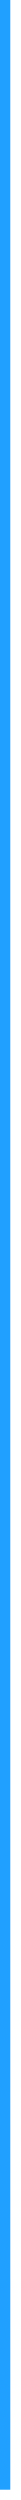
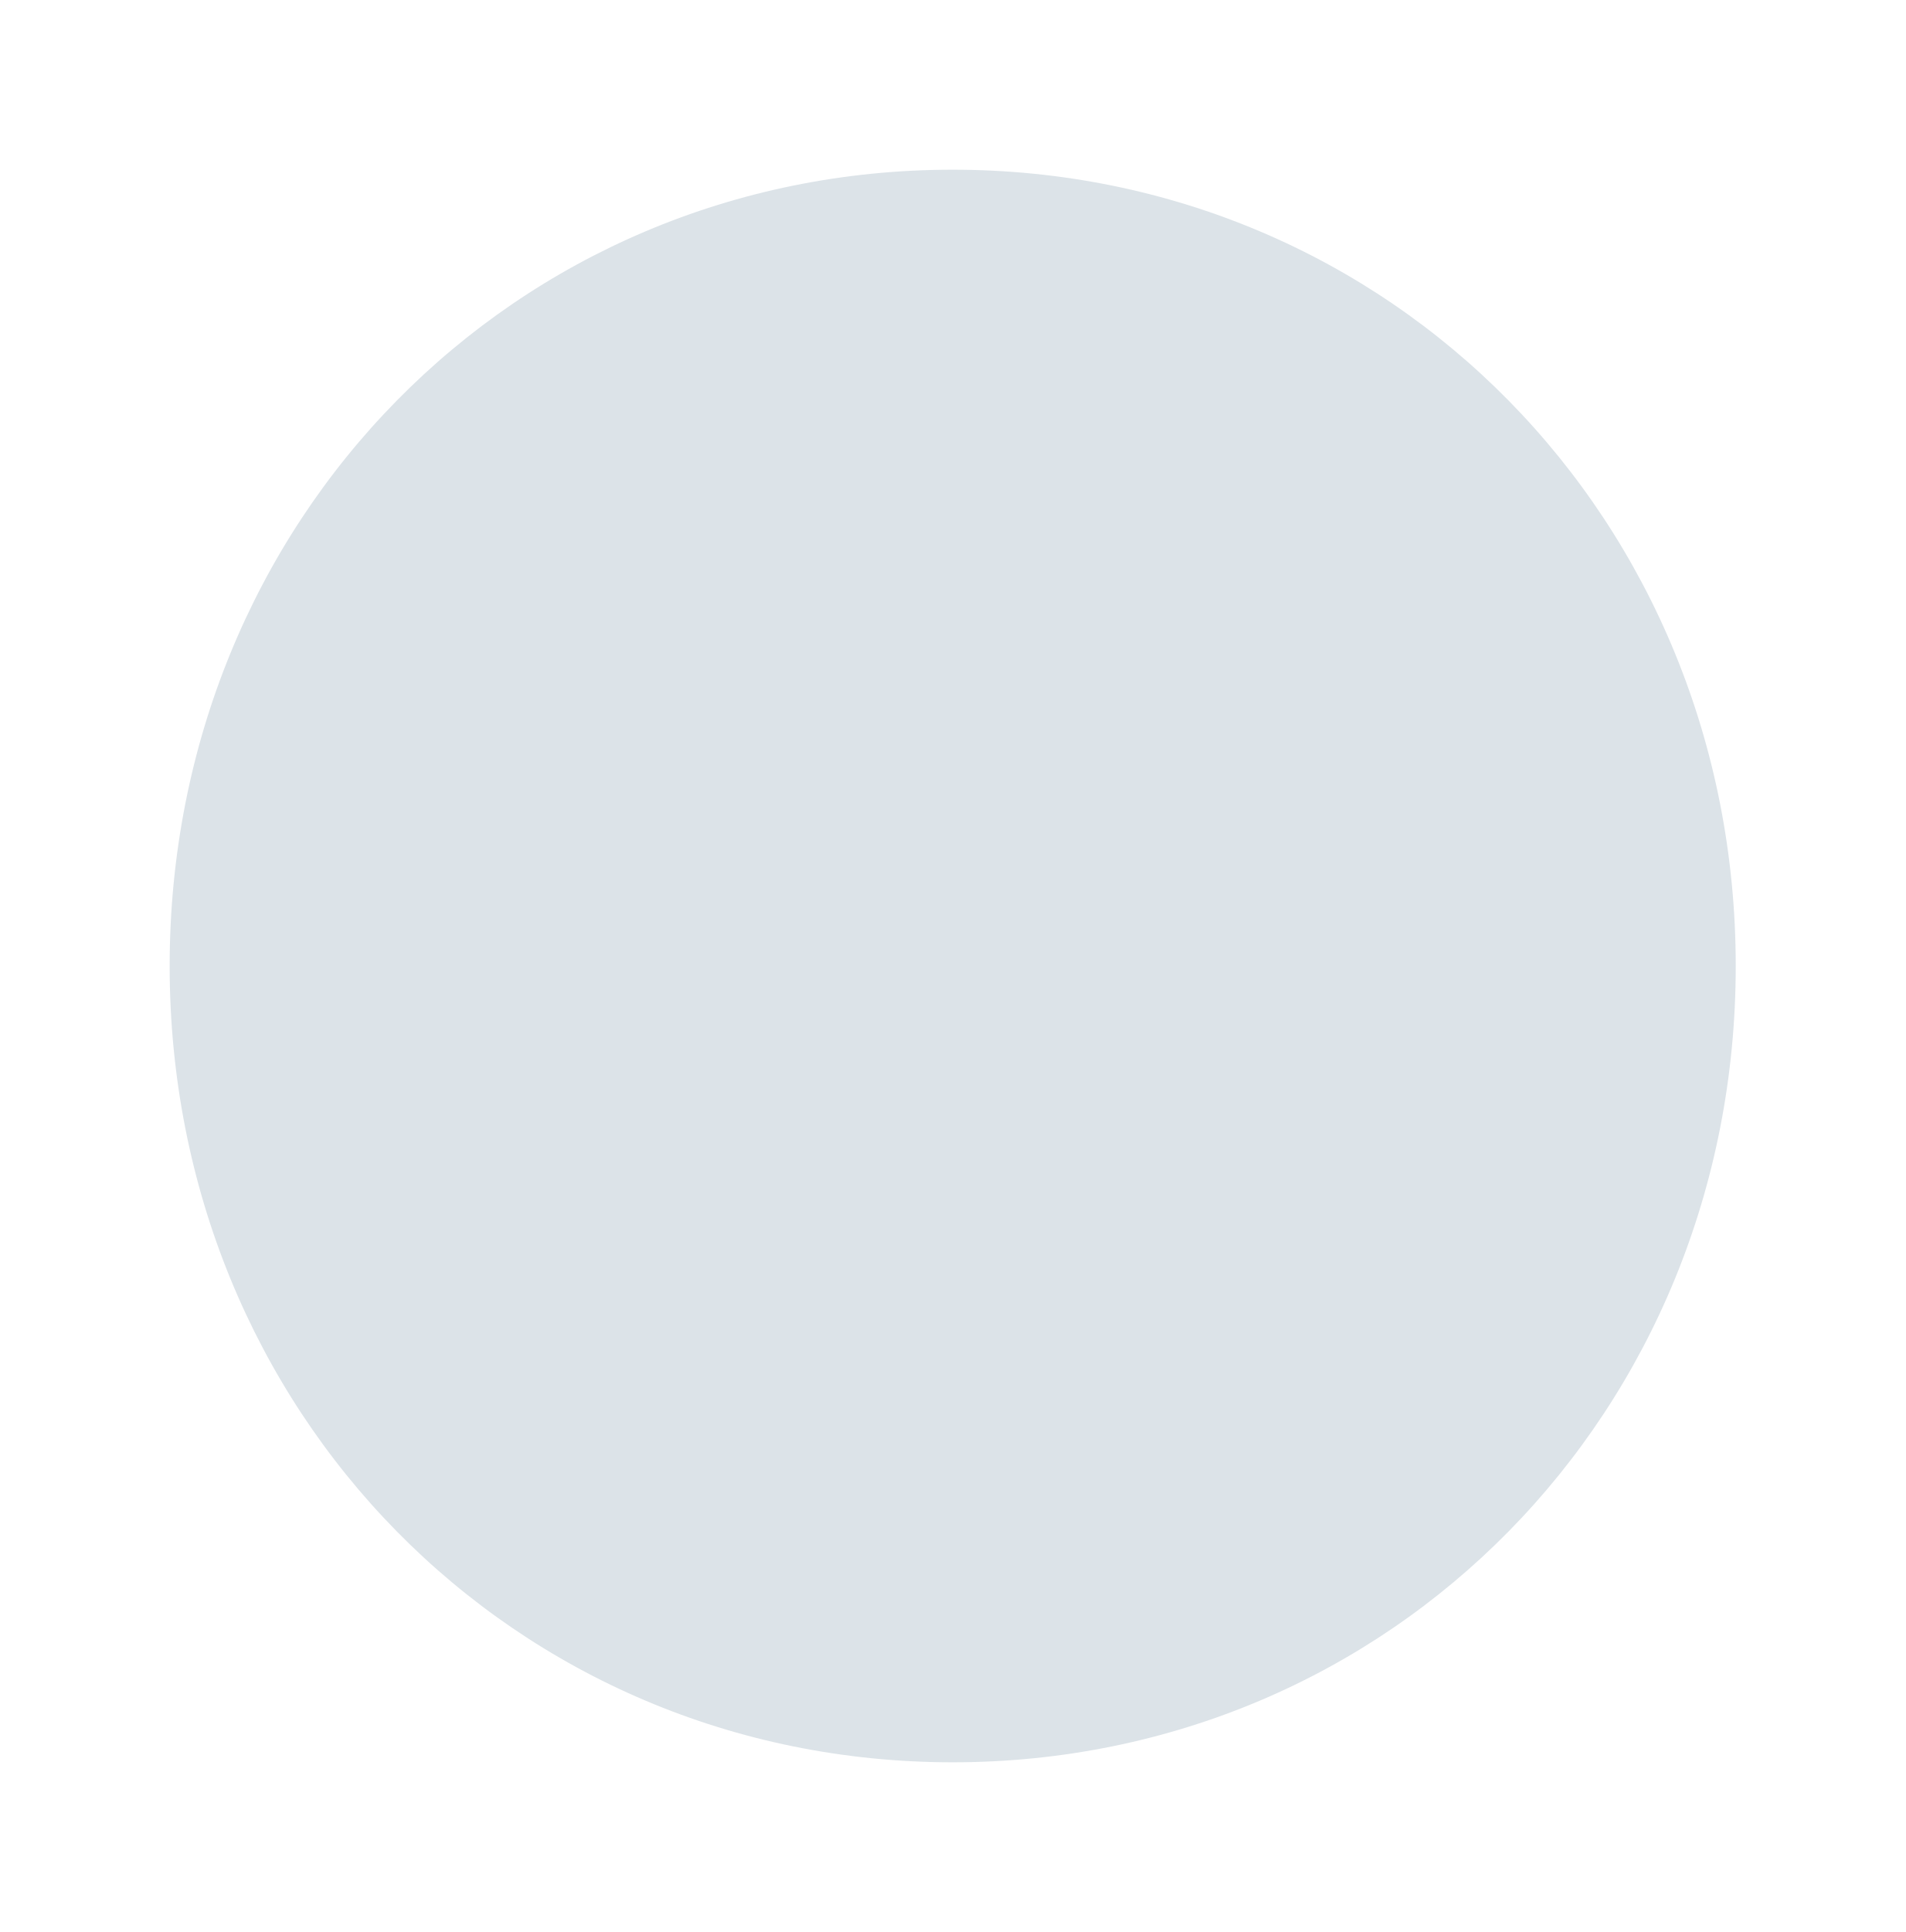
- <svg xmlns="http://www.w3.org/2000/svg" version="1.1" width="2px" height="243px">
-   <g transform="matrix(1 0 0 1 -3971 -337 )">
-     <path d="M 3971.5 337  L 3971.5 579  " stroke-width="1" stroke="#20a0ff" fill="none" />
+ <svg xmlns="http://www.w3.org/2000/svg" version="1.1" width="73px" height="74px">
+   <g transform="matrix(1 0 0 1 -214 -101 )">
+     <path d="M 250.5 107.5  C 267.3 107.5  280.5 120.92  280.5 138  C 280.5 155.08  267.3 168.5  250.5 168.5  C 233.7 168.5  220.5 155.08  220.5 138  C 220.5 120.92  233.7 107.5  250.5 107.5  Z " fill-rule="nonzero" fill="#dce3e8" stroke="none" />
  </g>
</svg>
